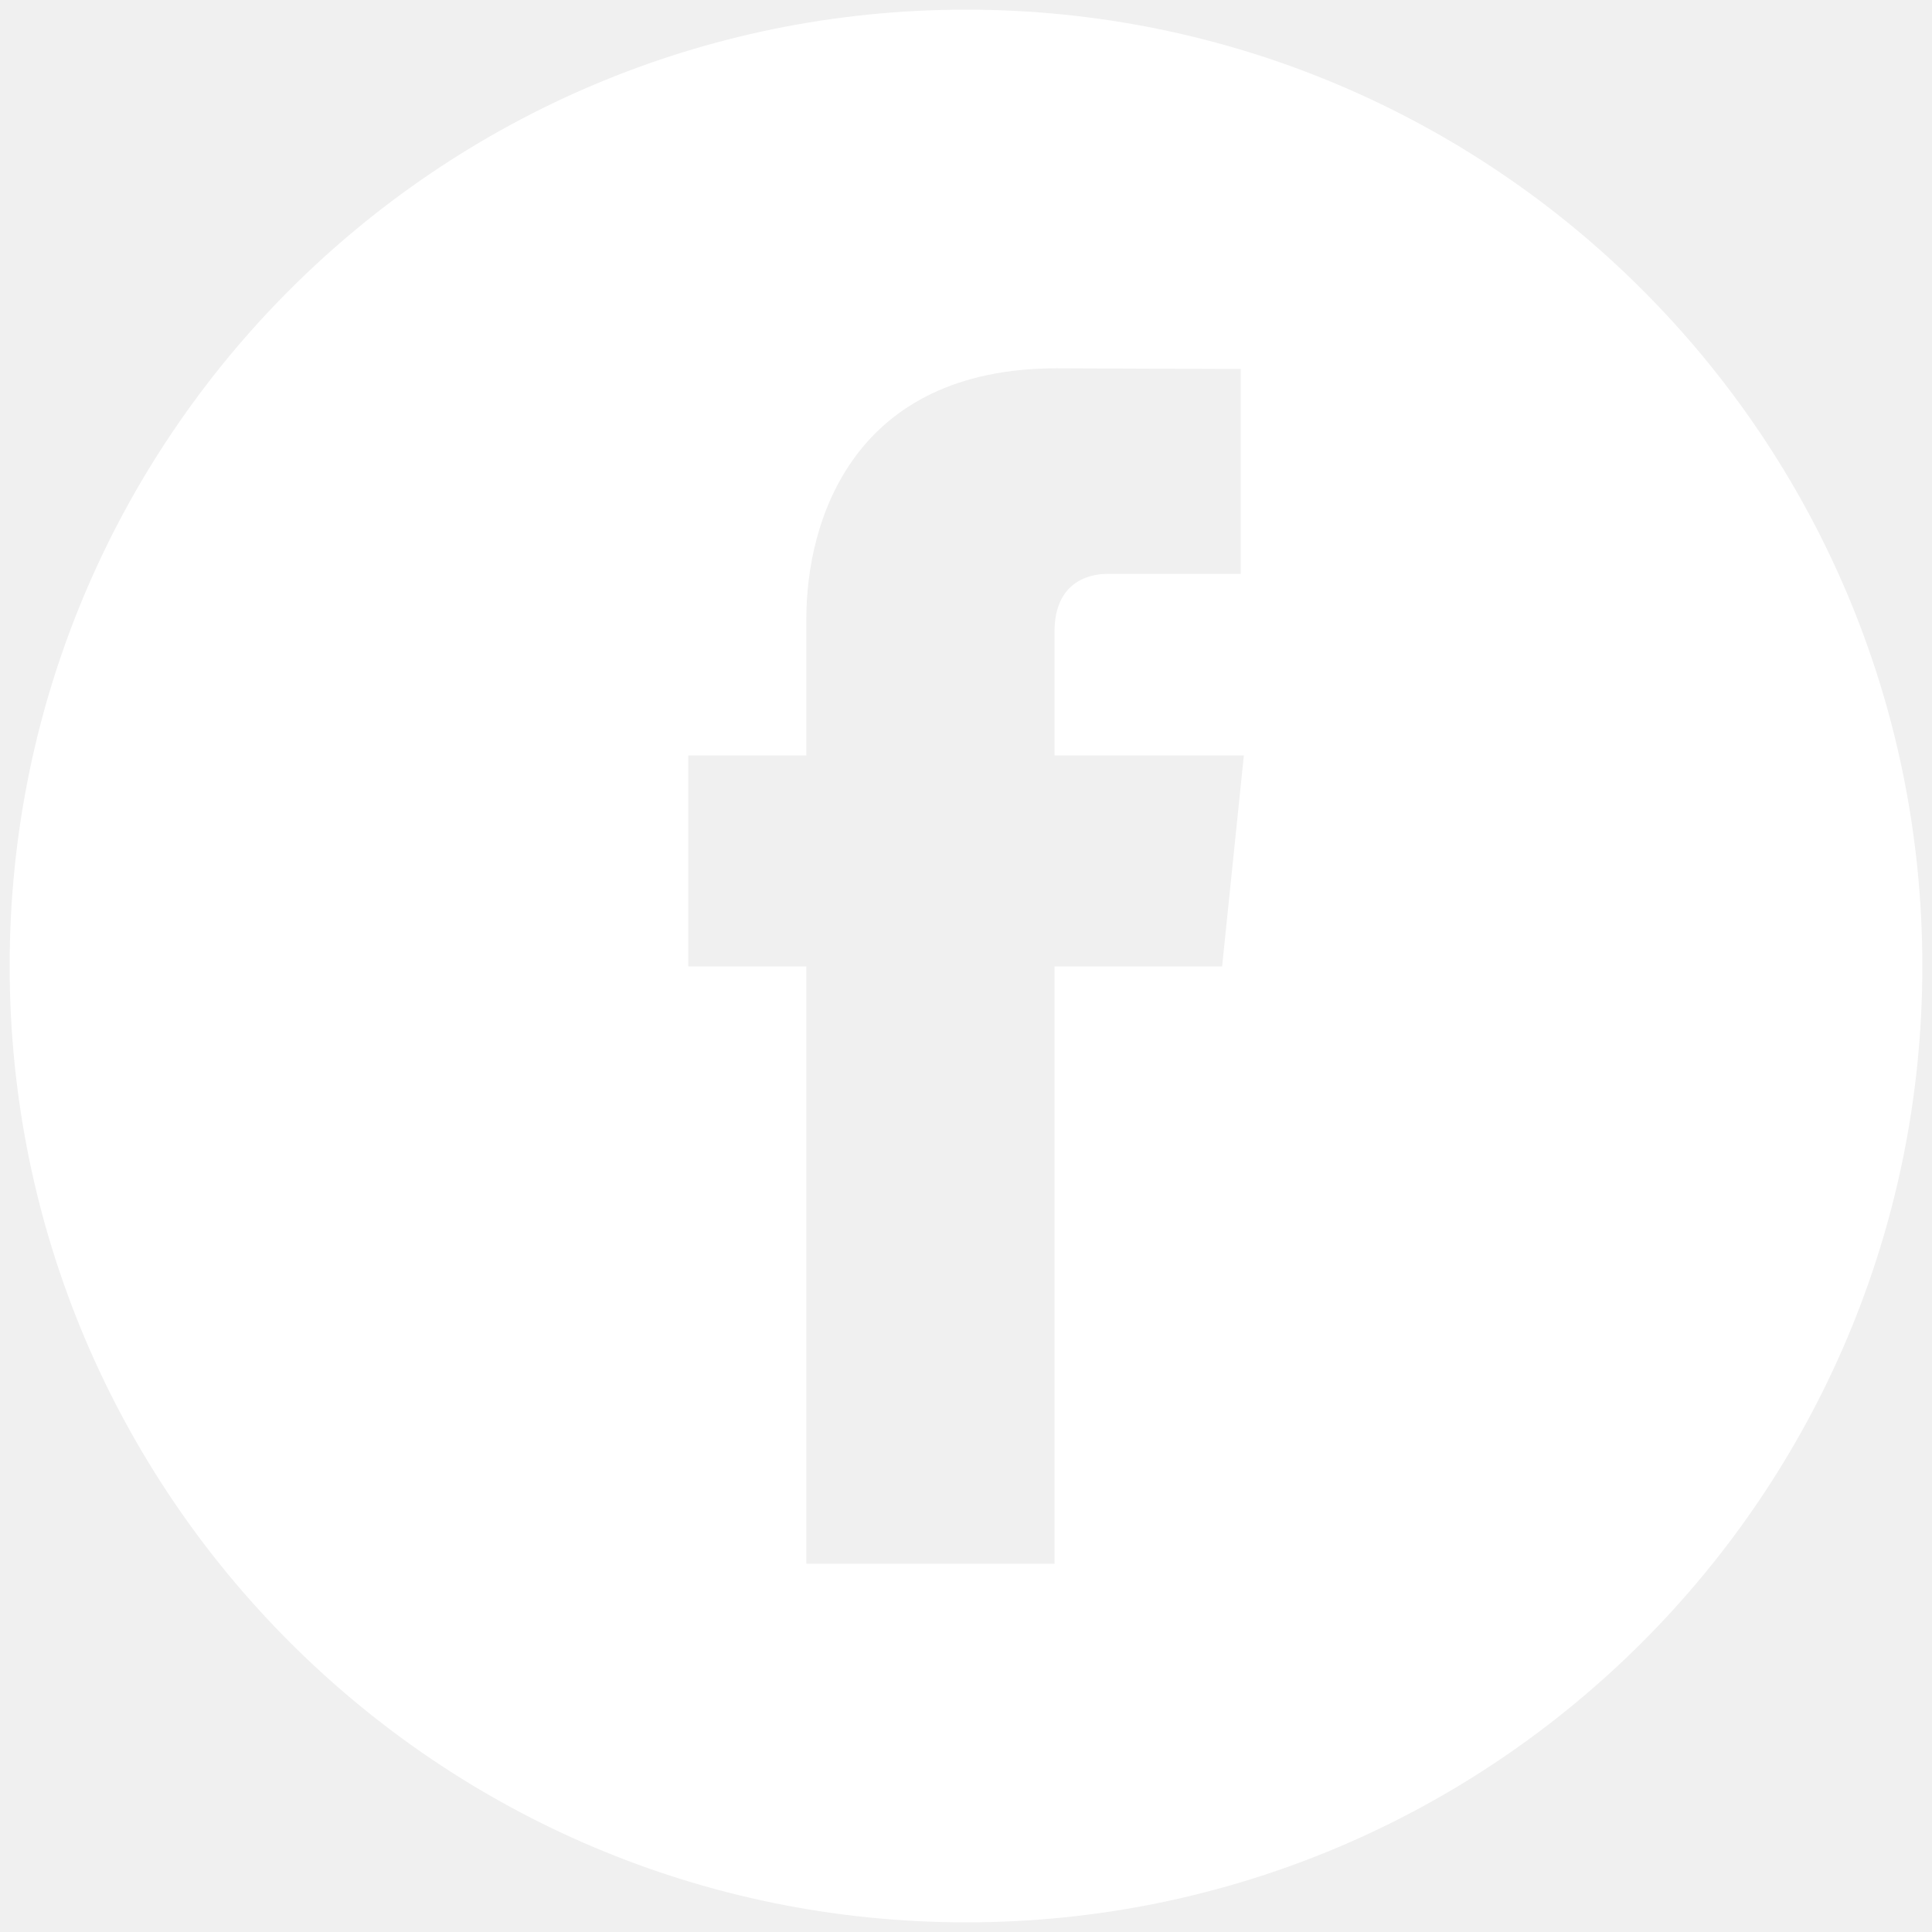
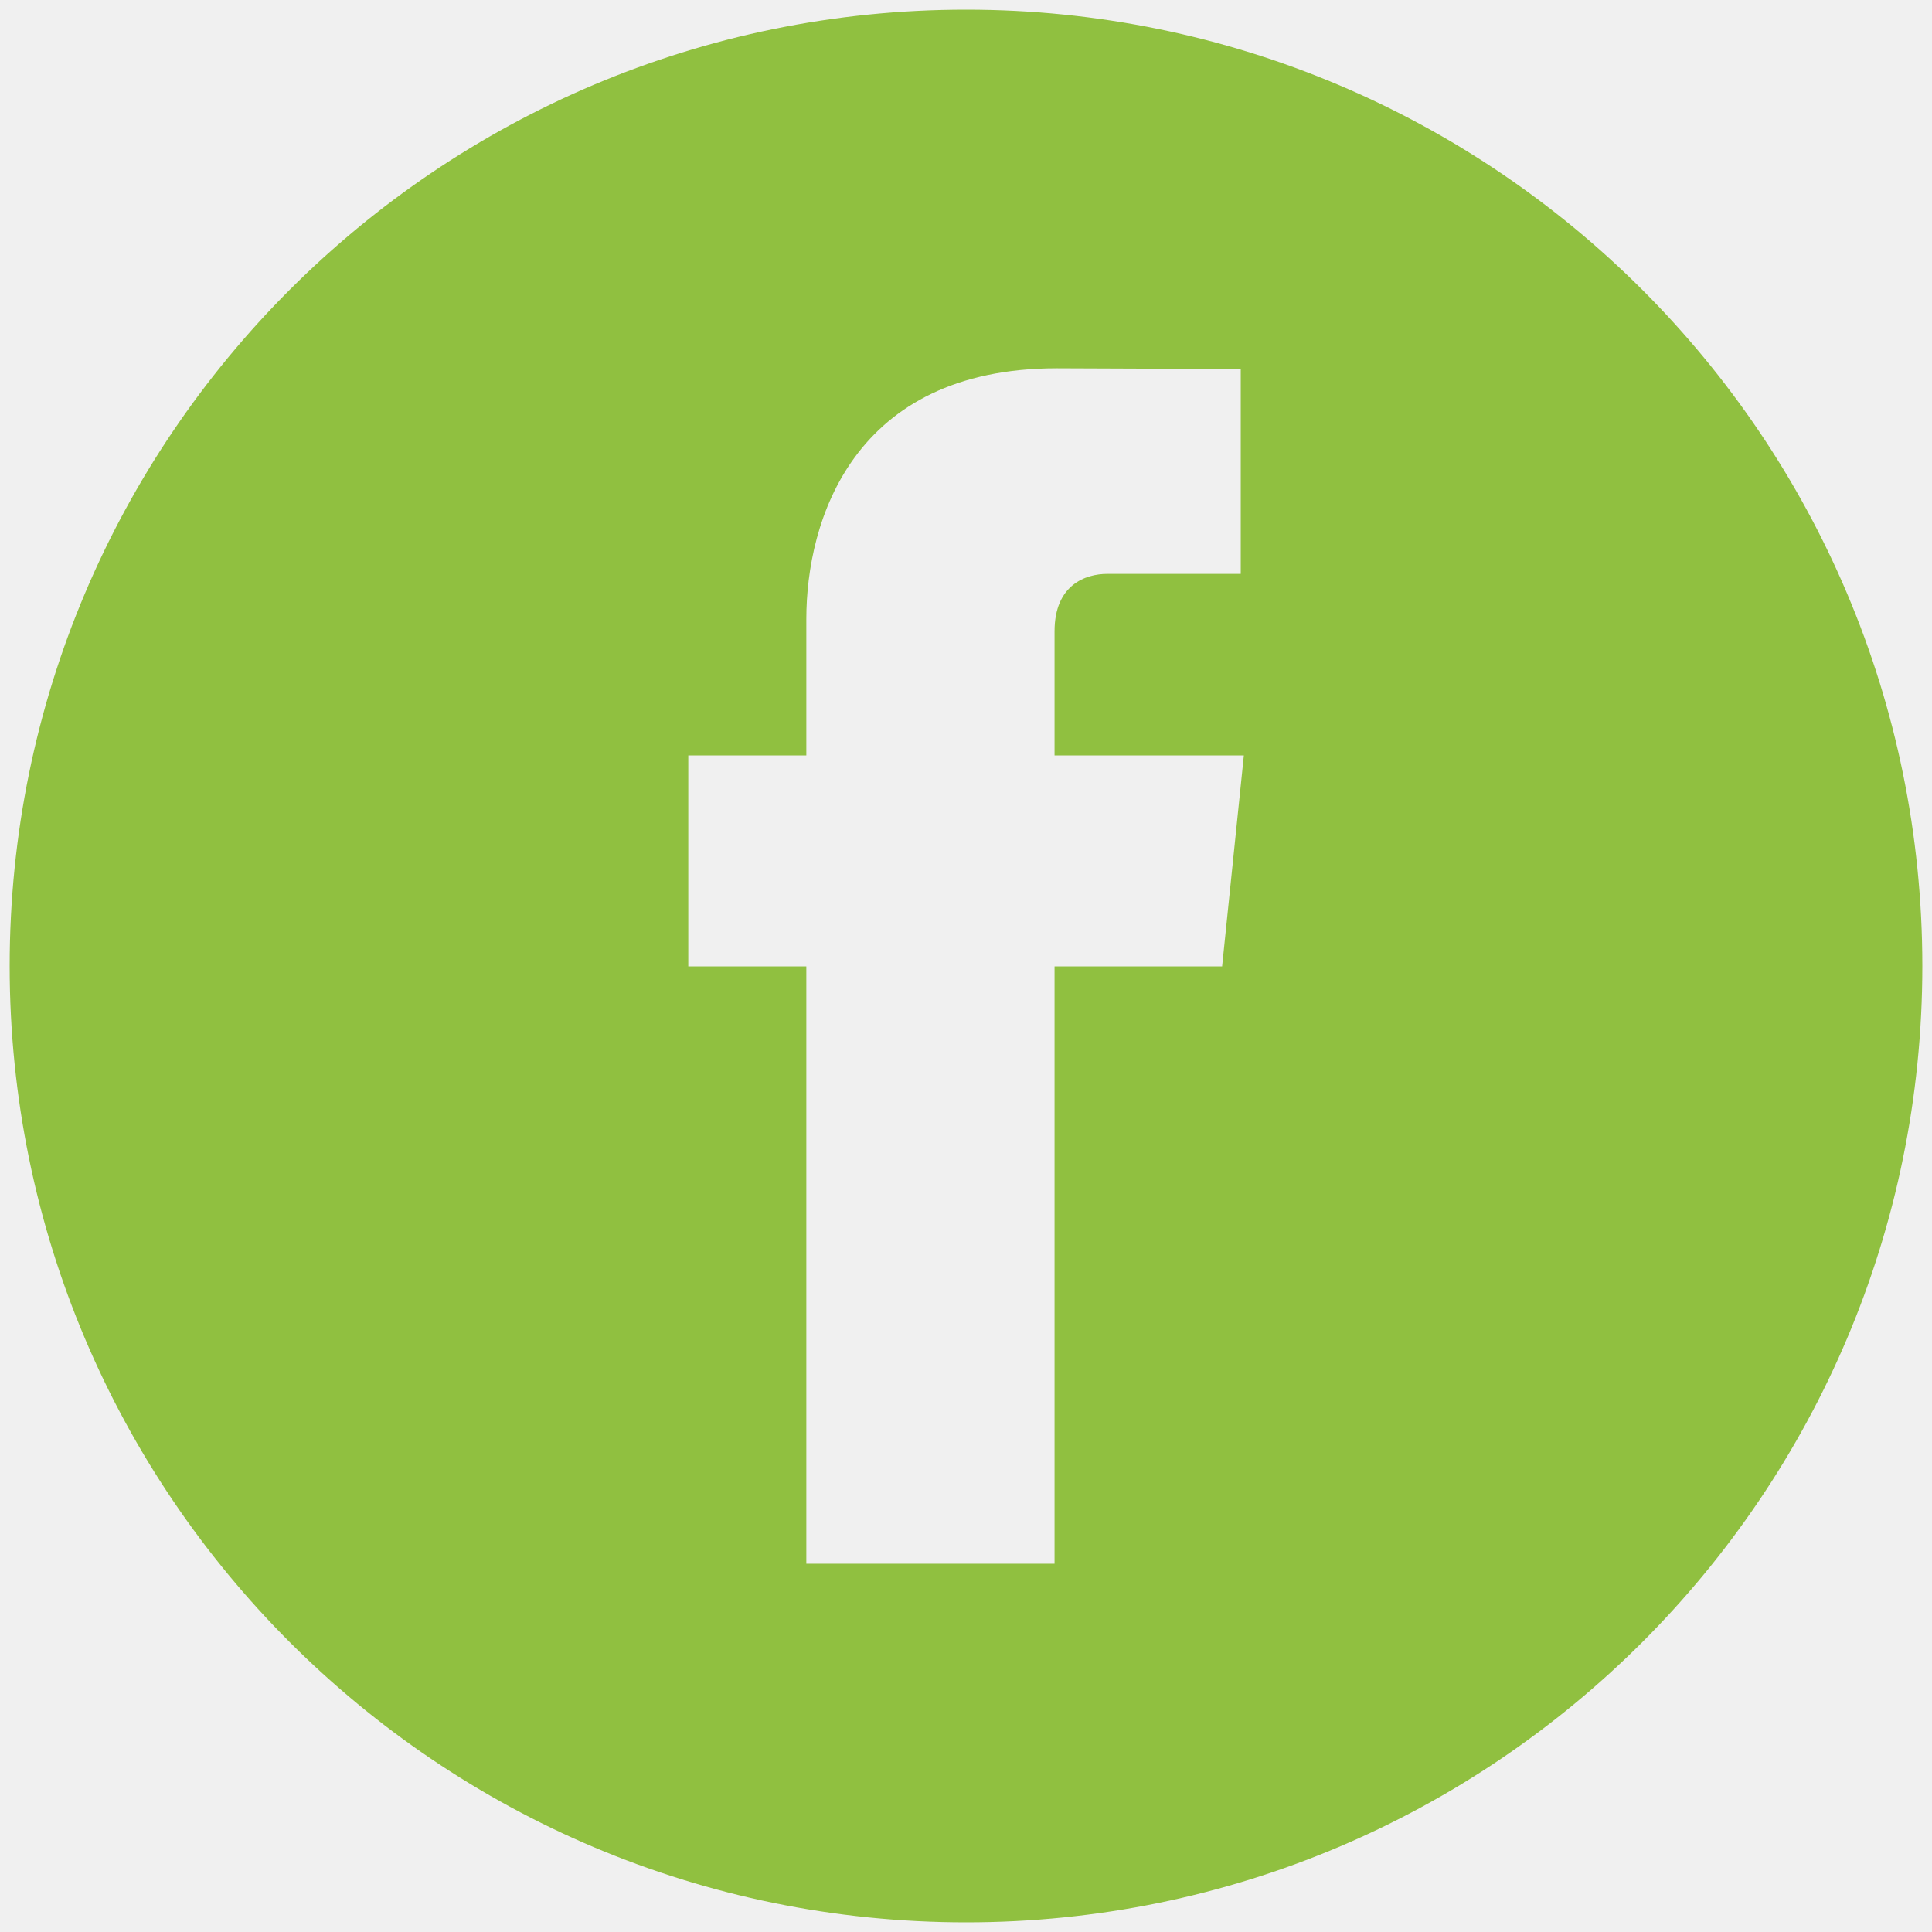
<svg xmlns="http://www.w3.org/2000/svg" class="t455__svg" width="25" height="25" viewBox="0 0 48 48">
-   <path d="M47.76 24c0 13.12-10.637 23.76-23.757 23.76C10.877 47.76.24 37.12.24 24 .24 10.876 10.876.24 24.002.24 37.123.24 47.76 10.876 47.76 24M20.034 38.85H26.2V24.01h4.163l.54-5.242H26.2v-3.083c0-1.156.77-1.427 1.308-1.427h3.318v-5.09l-4.568-.018c-5.072 0-6.225 3.796-6.225 6.224v3.394H17.1v5.242h2.933v14.84z" fill="#fff" />
+   <path d="M47.76 24c0 13.12-10.637 23.76-23.757 23.76C10.877 47.76.24 37.12.24 24 .24 10.876 10.876.24 24.002.24 37.123.24 47.76 10.876 47.76 24M20.034 38.85H26.2V24.01h4.163l.54-5.242H26.2v-3.083c0-1.156.77-1.427 1.308-1.427h3.318v-5.09l-4.568-.018c-5.072 0-6.225 3.796-6.225 6.224v3.394H17.1v5.242h2.933v14.84z" fill="#90c040" />
</svg>
